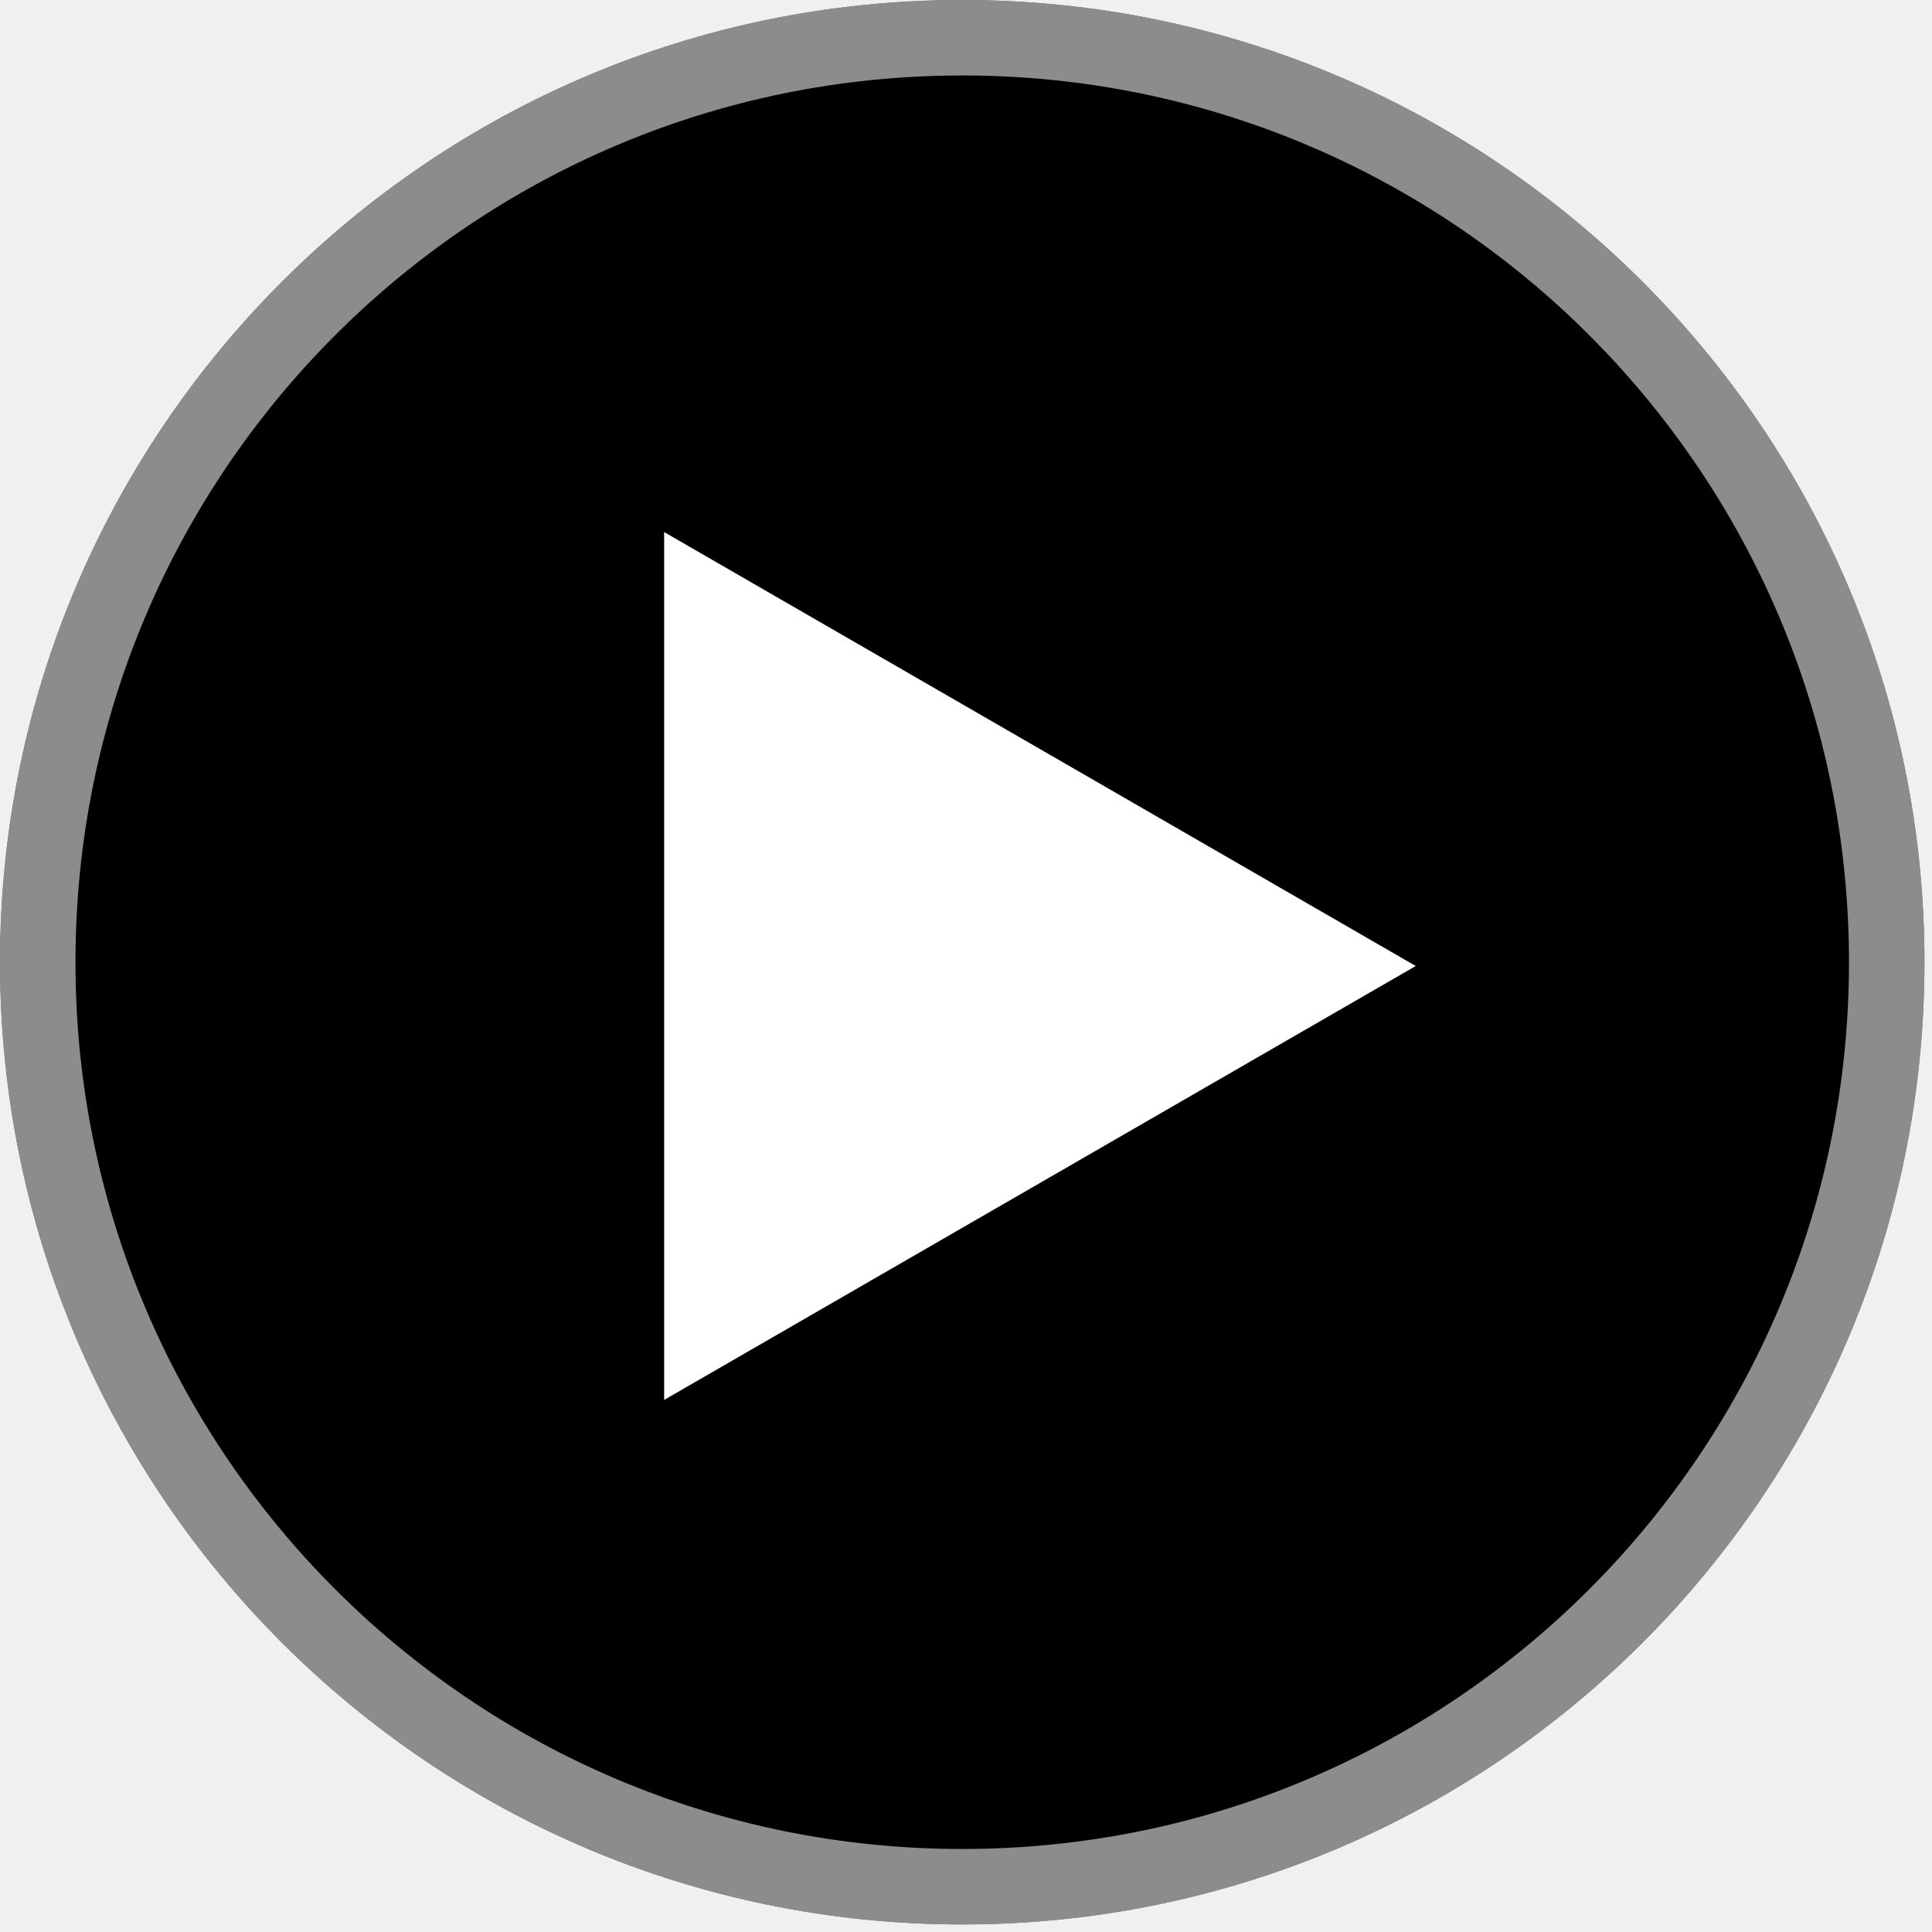
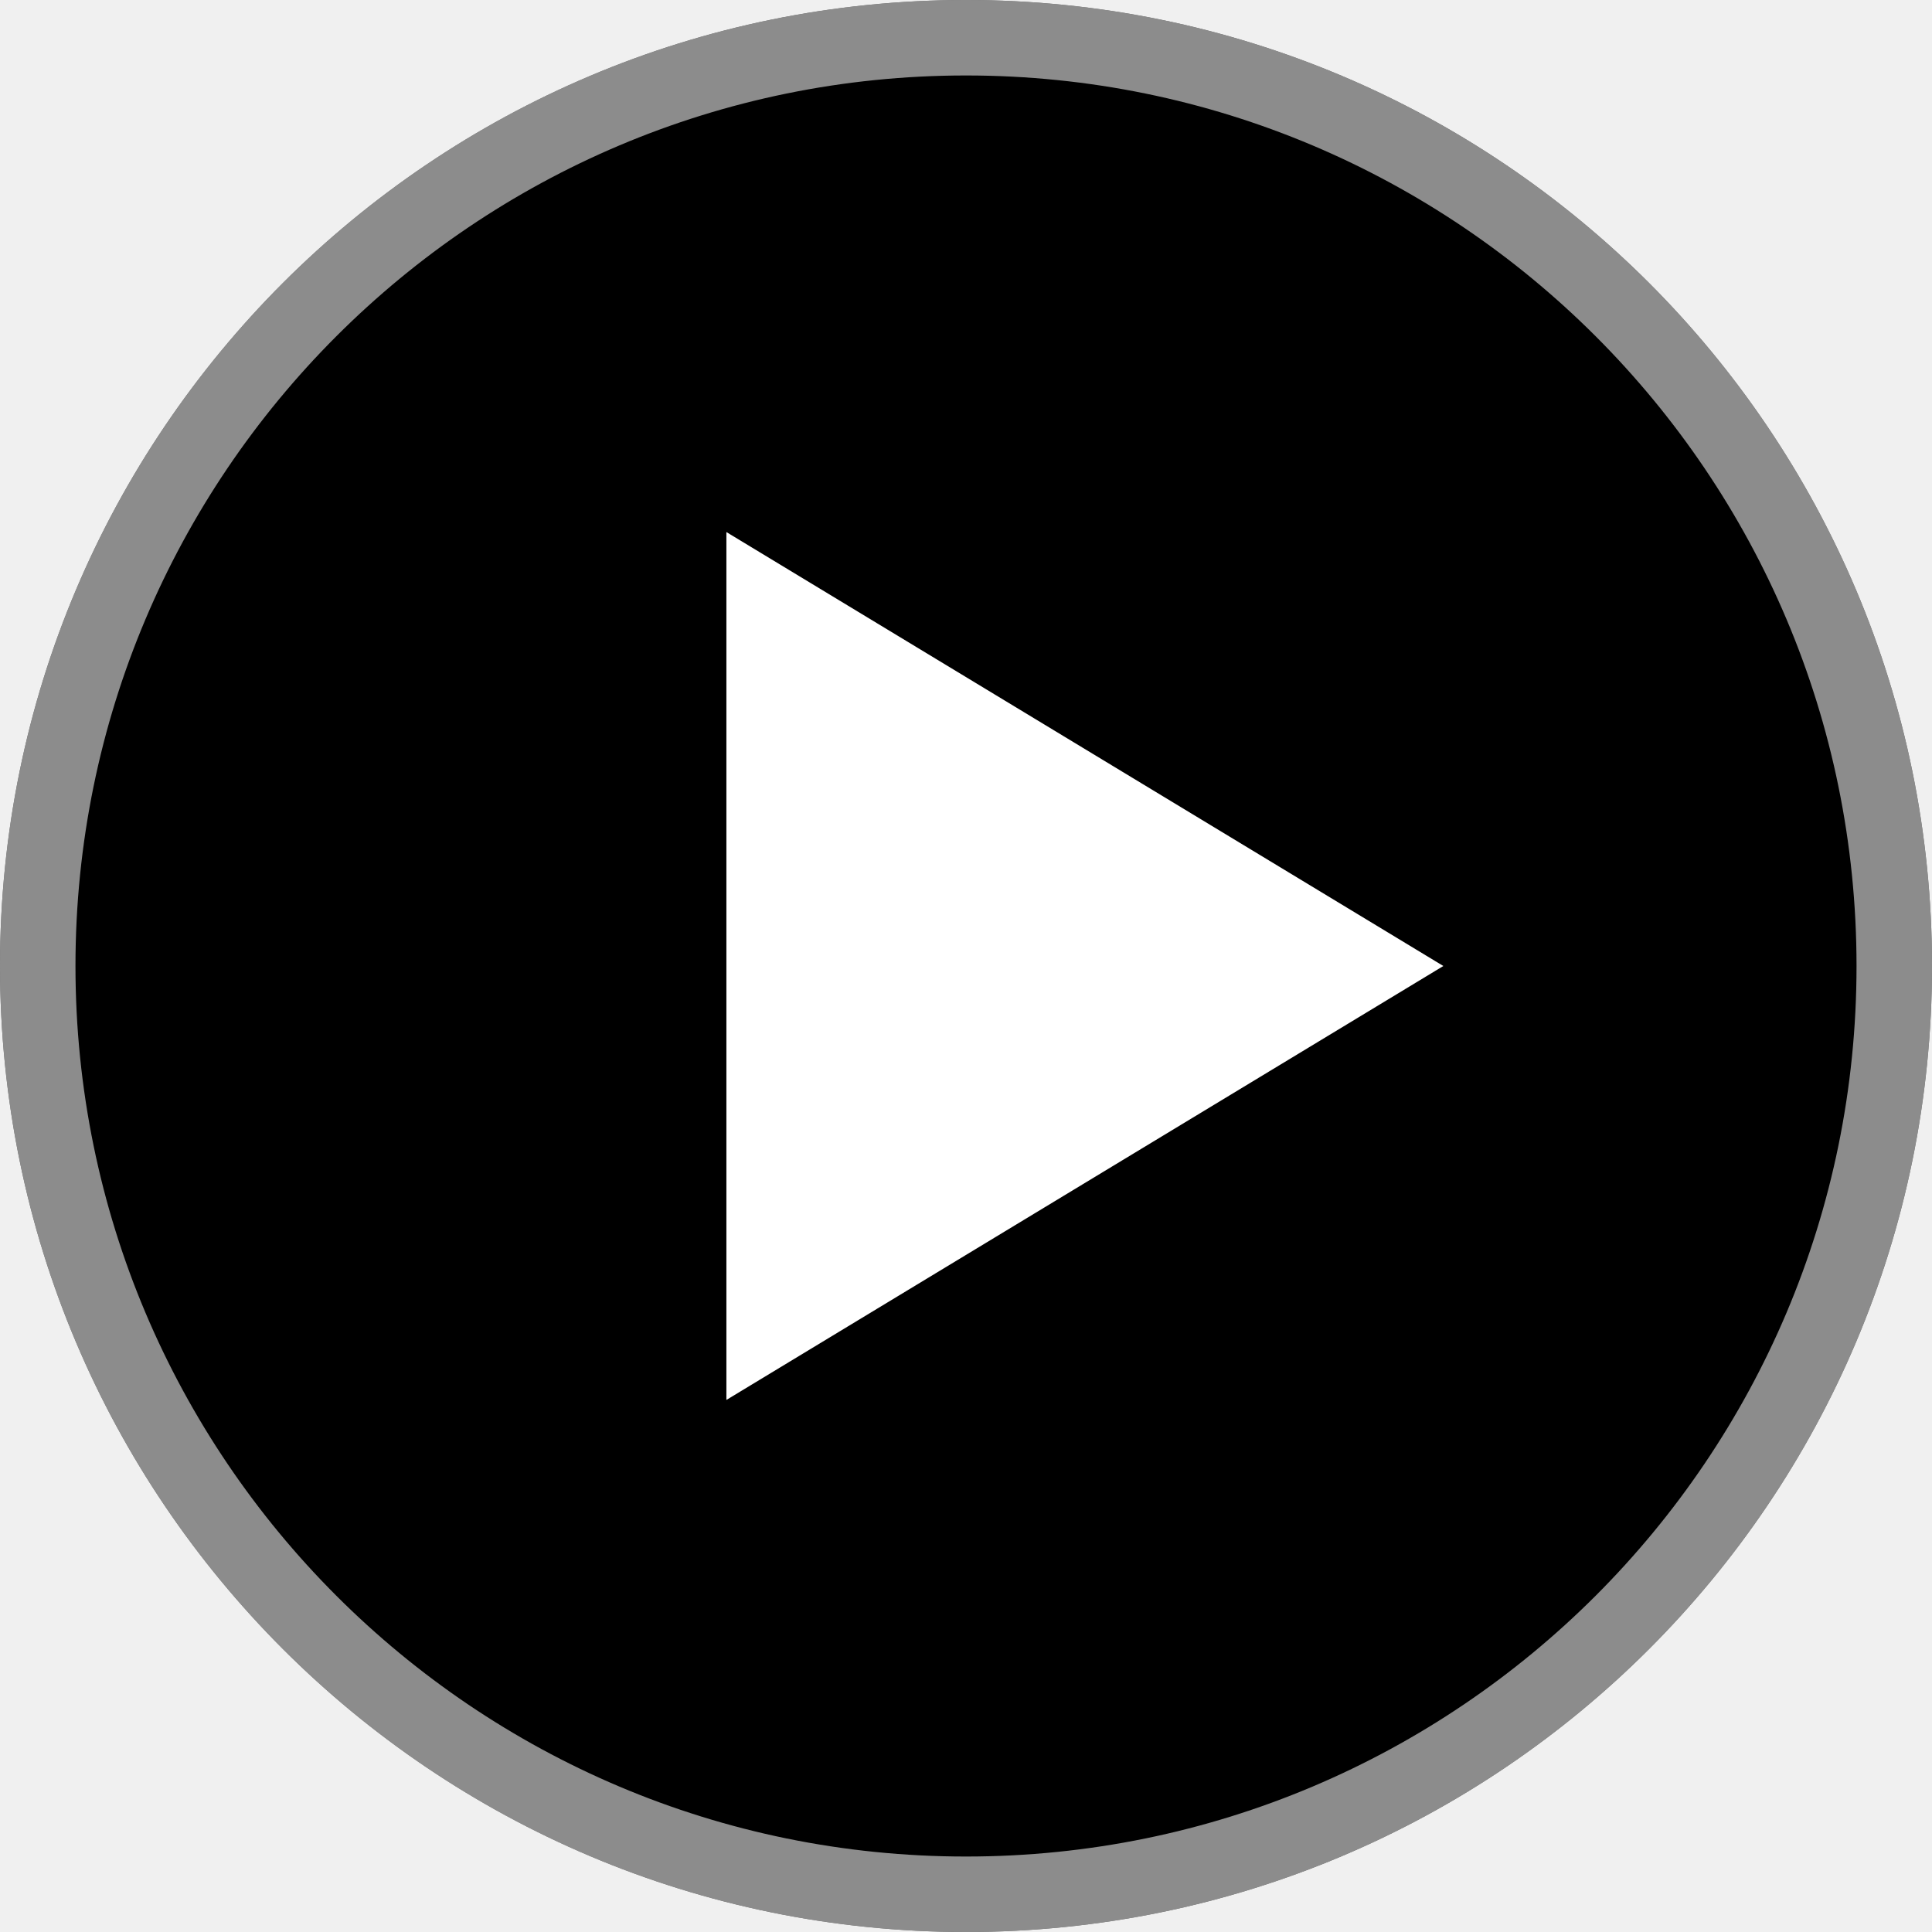
<svg xmlns="http://www.w3.org/2000/svg" xmlns:xlink="http://www.w3.org/1999/xlink" width="256.0px" height="256.0px" viewBox="0 0 256.0 256.0" version="1.1" id="SVGRoot">
  <defs id="defs9">
    <clipPath clipPathUnits="userSpaceOnUse" id="clipPath1867">
-       <path style="display:inline;fill:none;fill-opacity:1;stroke:none;stroke-width:6.5;stroke-miterlimit:4;stroke-dasharray:none;stroke-opacity:1" xlink:href="#circle1409" id="path1869" d="M 127.5,0 A 127.5,127.5 0 0 0 0,127.5 127.5,127.5 0 0 0 127.5,255 127.5,127.5 0 0 0 255,127.5 127.5,127.5 0 0 0 127.5,0 Z" clip-path="none" />
+       <path style="display:inline;fill:none;fill-opacity:1;stroke:none;stroke-width:6.5;stroke-miterlimit:4;stroke-dasharray:none;stroke-opacity:1" xlink:href="#circle1409" id="path1869" d="M 128,0 A 128,128 0 0 0 0,128 128,128 0 0 0 128,256 128,128 0 0 0 256,128 128,128 0 0 0 128,0 Z" clip-path="none" />
    </clipPath>
  </defs>
  <g id="layer1">
-     <circle style="display:inline;fill:#000000;fill-opacity:1" id="path69" r="127.5" cy="127.5" cx="127.5" />
-     <path style="display:inline;fill:#ffffff;fill-opacity:1;fill-rule:evenodd" id="path1080" d="M 187.593,128 88,185.5 88,70.5 Z" />
-     <circle style="display:inline;fill:none;fill-opacity:1;stroke:#ffffff;stroke-width:20;stroke-miterlimit:4;stroke-dasharray:none;stroke-opacity:0.55" id="circle1613" cx="127.5" cy="127.5" r="127.5" clip-path="url(#clipPath1867)" />
+     <circle style="display:inline;fill:#000000;fill-opacity:1" id="path69" r="128" cy="128" cx="128" />
+     <path style="display:inline;fill:#ffffff;fill-opacity:1;fill-rule:evenodd" id="path1080" d="M 187.593,128 88,185.5 88,70.5 Z" transform="matrix(0.9538831,0,0,1,12.30829,0)" />
+     <circle style="display:inline;fill:none;fill-opacity:1;stroke:#ffffff;stroke-width:20;stroke-miterlimit:4;stroke-dasharray:none;stroke-opacity:0.55" id="circle1613" cx="128" cy="128" r="128" clip-path="url(#clipPath1867)" />
  </g>
</svg>
